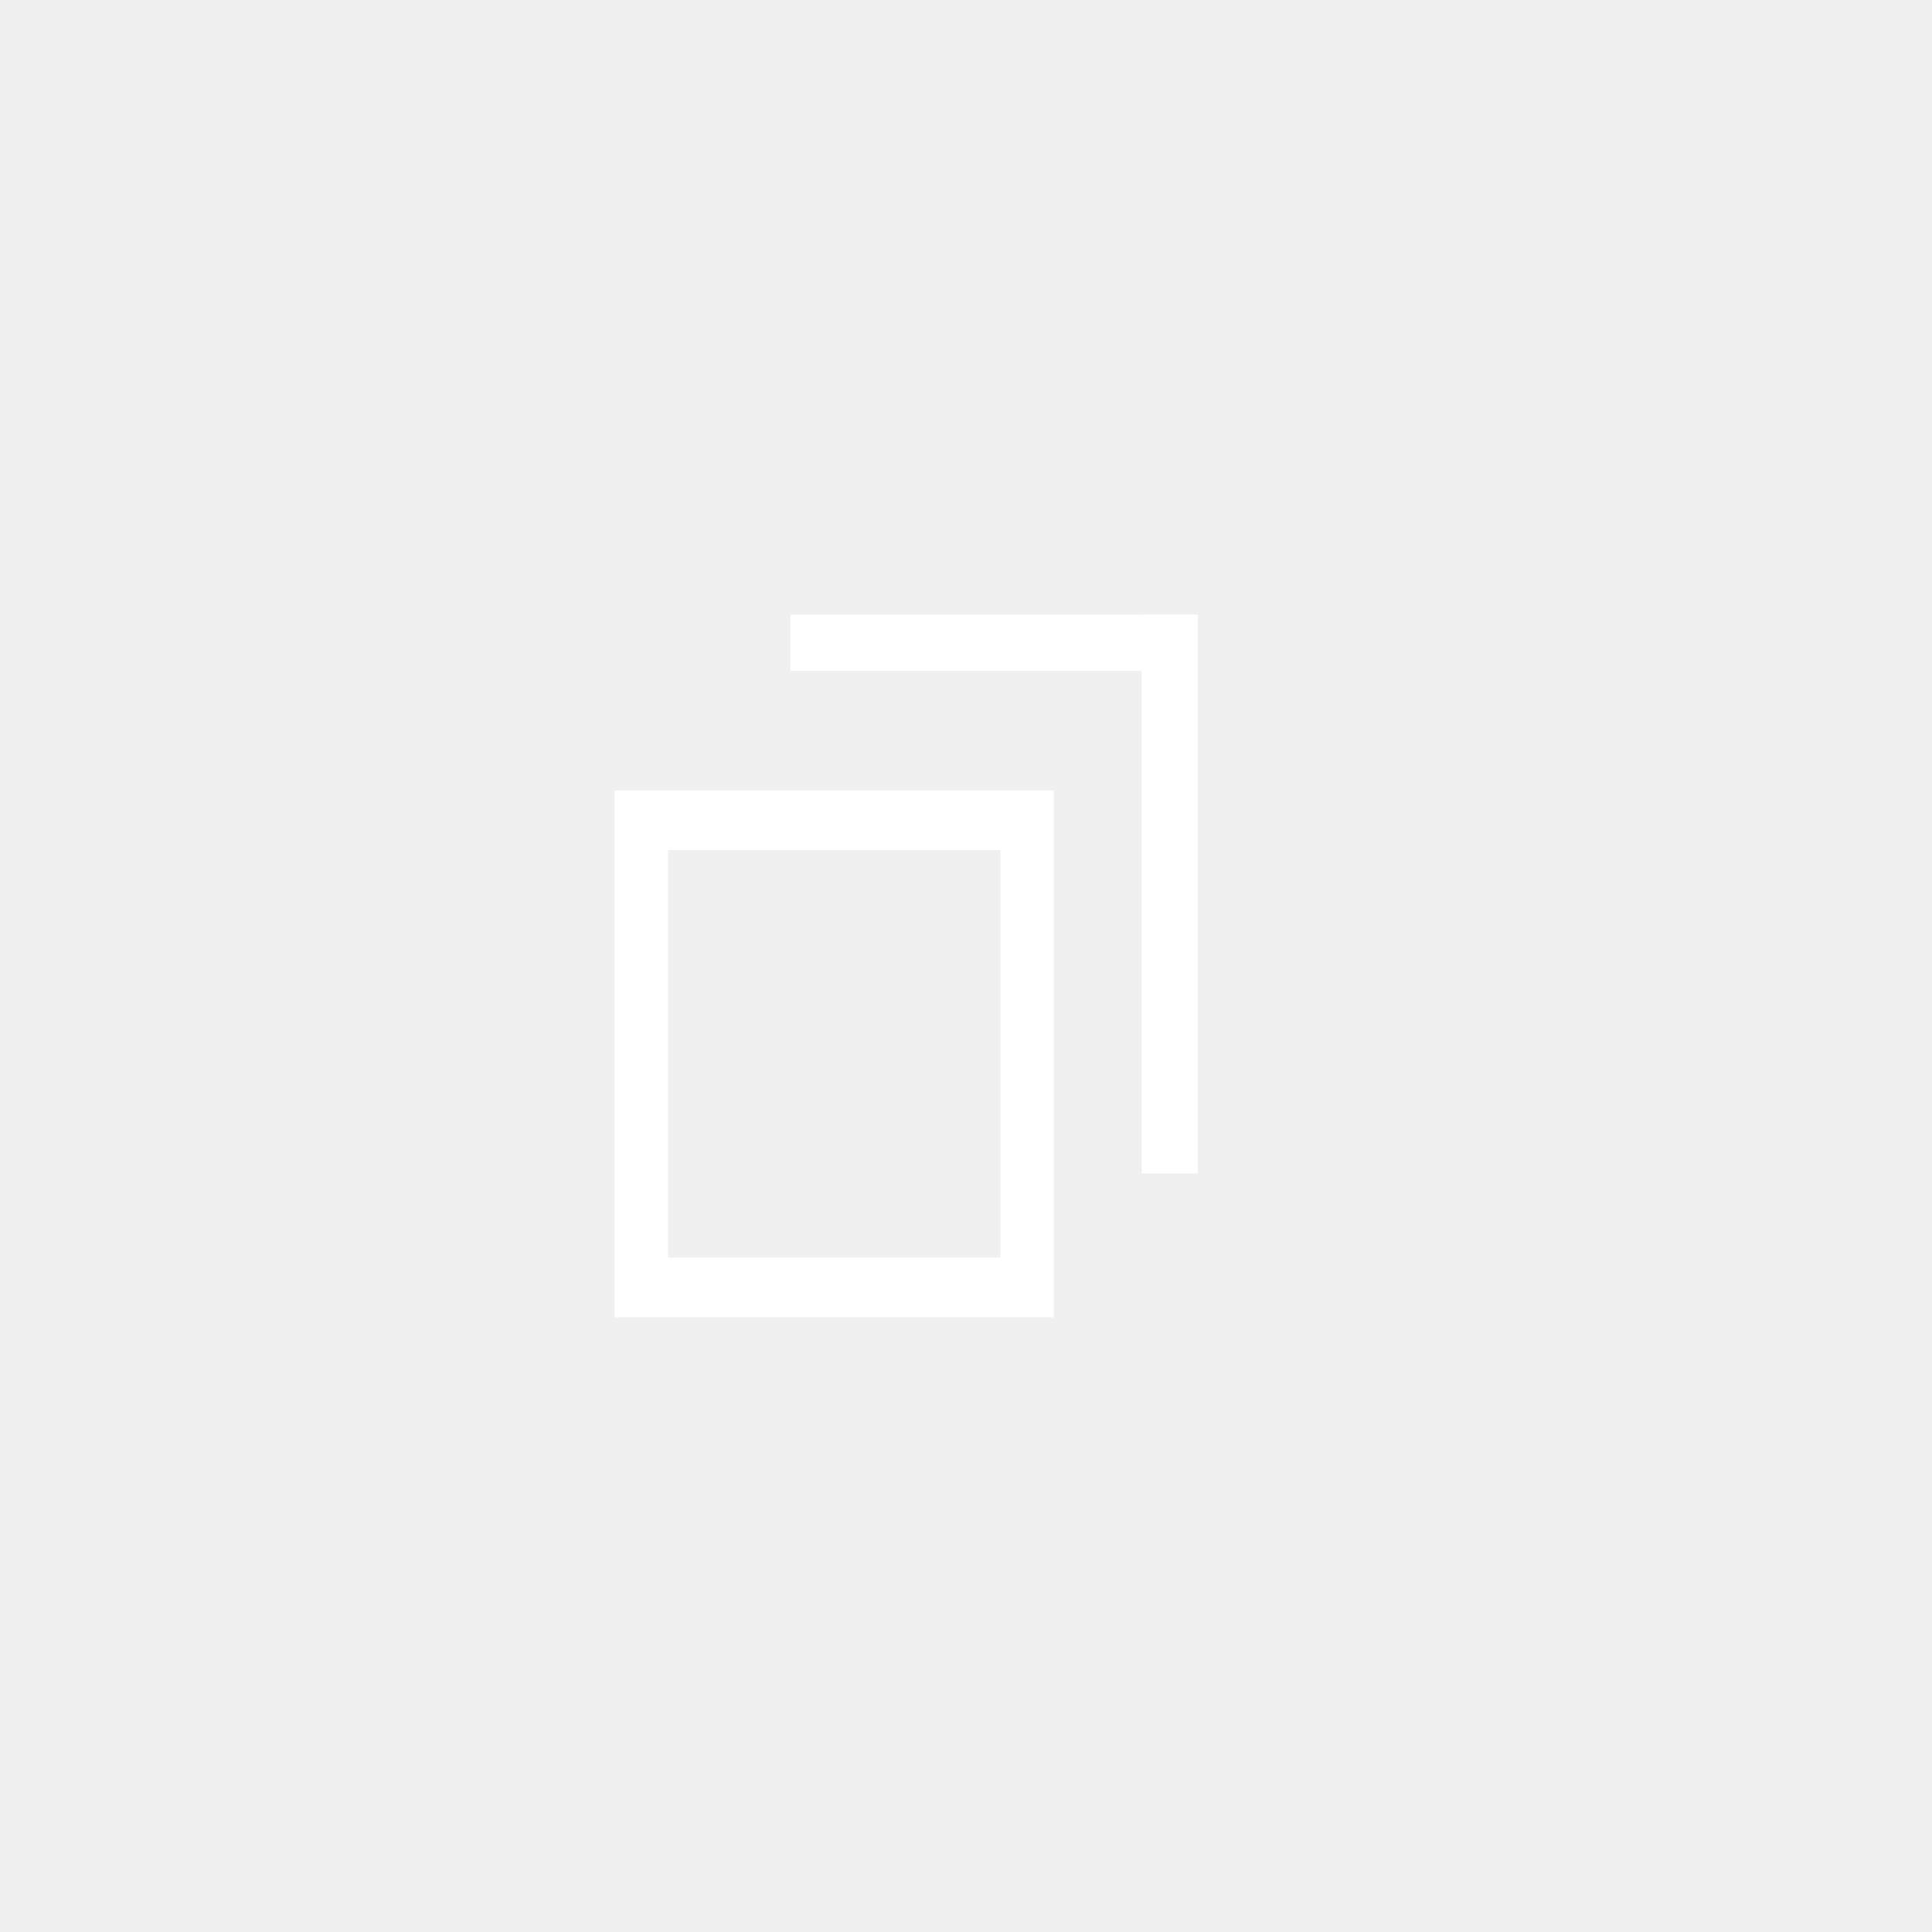
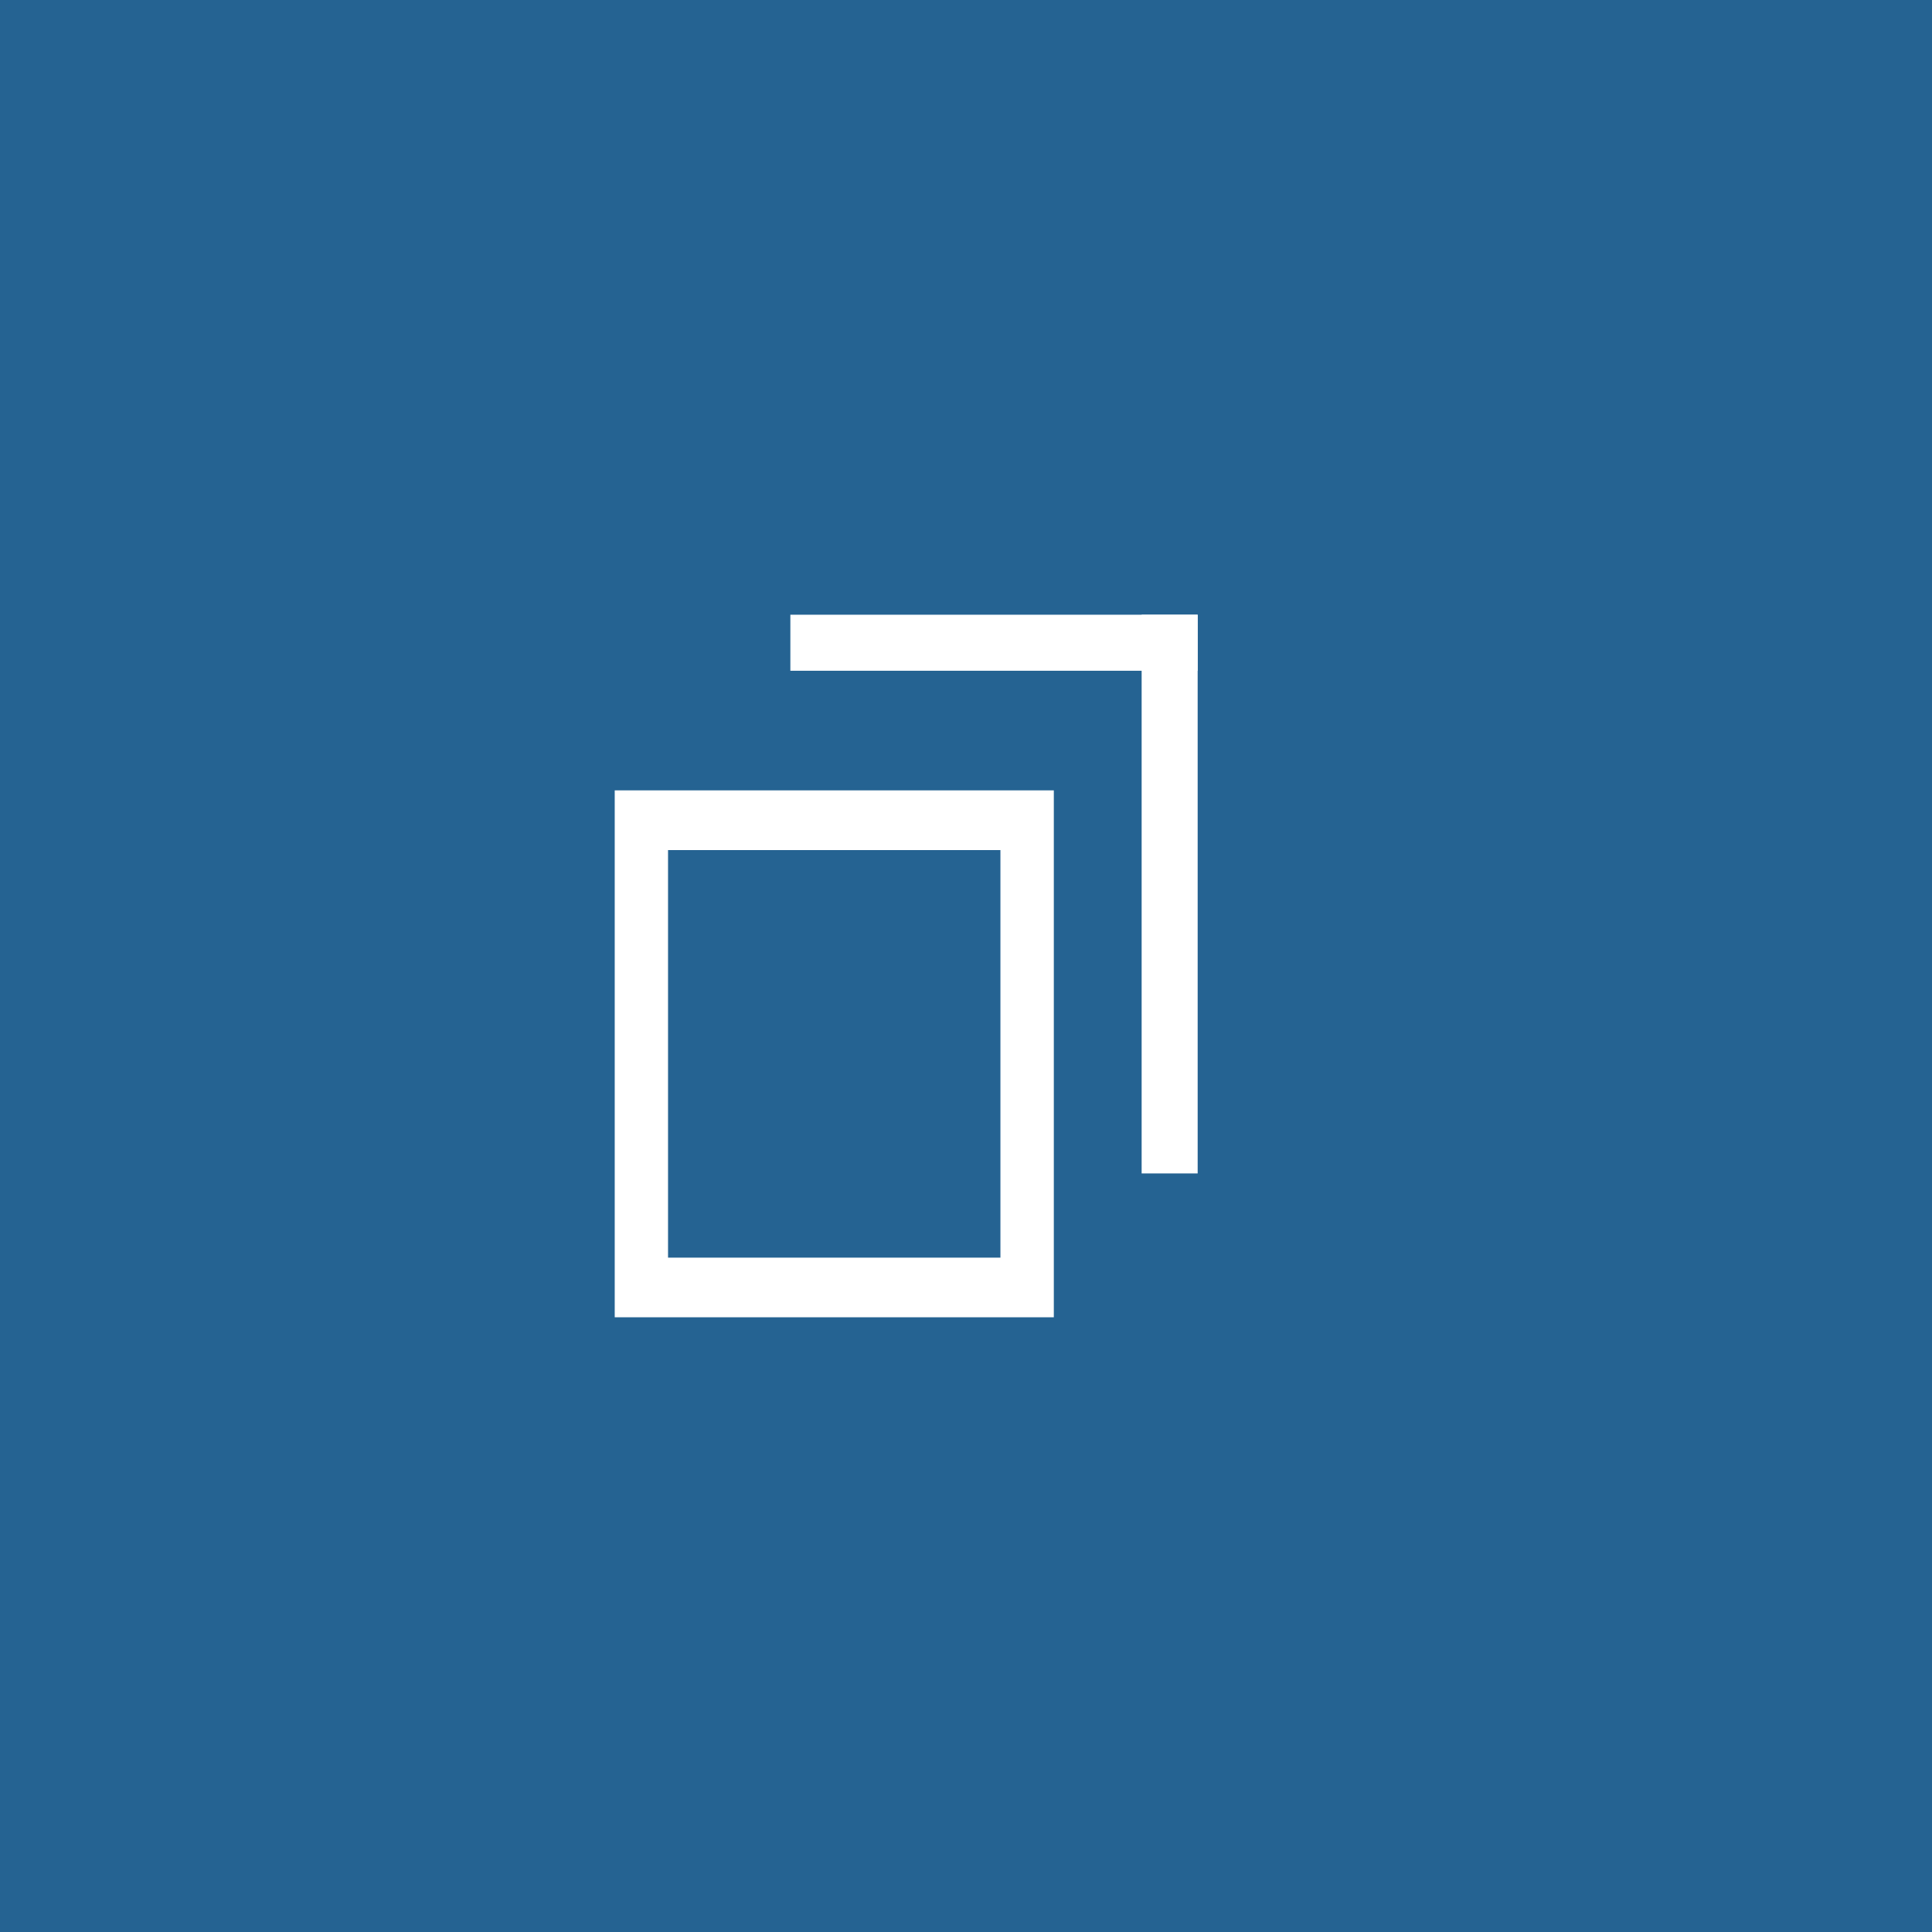
<svg xmlns="http://www.w3.org/2000/svg" xmlns:xlink="http://www.w3.org/1999/xlink" id="svg4306" width="22" height="22" version="1.1" style="enable-background:new">
  <defs id="defs22" />
  <use x="0" y="0" xlink:href="#g1000" id="use1002" transform="translate(28.47603)" width="100%" height="100%" />
  <g id="active-center">
+     <rect style="fill:#256392;fill-opacity:1;fill-rule:evenodd;stroke-linecap:round;stroke-linejoin:round" id="rect872" width="22" height="22" x="0" y="0" ry="0" />
    <rect ry="0" rx="0" y="9.5367432e-07" x="9.5367432e-07" height="22" width="22" id="rect962" style="opacity:0;fill:#000000;fill-opacity:1;fill-rule:evenodd;stroke:none;stroke-width:3;stroke-linecap:round;stroke-linejoin:round;stroke-miterlimit:4;stroke-dasharray:none;stroke-opacity:1;paint-order:fill markers stroke" />
    <rect style="fill:#ffffff;fill-opacity:1;stroke-width:0.574;stroke-linecap:round;stroke-linejoin:round" id="rect1292" width="4.638" height="0.638" x="9" y="7" ry="0" />
    <rect style="fill:#ffffff;fill-opacity:1;stroke-width:0.672;stroke-linecap:round;stroke-linejoin:round" id="rect6797" width="6.362" height="0.638" x="-13.362" y="13" ry="0" transform="rotate(-90)" />
    <path id="rect1722" style="fill:#ffffff;fill-opacity:1;fill-rule:evenodd;stroke-linejoin:round" d="m 7,9 v 6 h 5 V 9 Z m 0.607,0.68 h 3.785 v 4.641 H 7.607 Z" />
  </g>
  <g id="hover-center">
    <rect y="32" x="0" height="22" width="22" id="rect909" style="display:inline;fill:none;fill-opacity:1;stroke:none;stroke-width:1.375;stroke-linecap:butt;stroke-linejoin:miter;stroke-miterlimit:4;stroke-dasharray:none;stroke-dashoffset:0;stroke-opacity:0" />
-     <rect style="opacity:0.1;fill:#ebebeb;fill-opacity:1;stroke:none;stroke-width:1.294;stroke-linecap:round;stroke-miterlimit:4;stroke-dasharray:none;stroke-opacity:1" id="rect911" width="22" height="22" x="0" y="32" ry="0" />
+     <rect style="opacity:1;fill:#358bca;fill-opacity:1;stroke:none;stroke-width:1.294;stroke-linecap:round;stroke-miterlimit:4;stroke-dasharray:none;stroke-opacity:1" id="rect911" width="22" height="22" x="0" y="32" ry="0" />
    <g id="g1501" transform="translate(24.18089,32)">
      <rect style="fill:#ffffff;fill-opacity:1;stroke-width:0.574;stroke-linecap:round;stroke-linejoin:round" id="rect1448" width="4.638" height="0.638" x="-14.5" y="7" ry="0" />
      <rect style="fill:#ffffff;fill-opacity:1;stroke-width:0.672;stroke-linecap:round;stroke-linejoin:round" id="rect1450" width="6.362" height="0.638" x="-13.362" y="-10.5" ry="0" transform="rotate(-90)" />
      <path id="path1452" style="fill:#ffffff;fill-opacity:1;fill-rule:evenodd;stroke-linejoin:round" d="m -16.5,9 v 6 h 5 V 9 Z m 0.607,0.68 h 3.785 v 4.641 h -3.785 z" />
    </g>
  </g>
  <g id="pressed-center" transform="translate(0,25)">
    <rect y="32" x="0" height="22" width="22" id="rect1632" style="display:inline;fill:none;fill-opacity:1;stroke:none;stroke-width:1.375;stroke-linecap:butt;stroke-linejoin:miter;stroke-miterlimit:4;stroke-dasharray:none;stroke-dashoffset:0;stroke-opacity:0" />
-     <rect style="opacity:0.15;fill:#ebebeb;fill-opacity:1;stroke:none;stroke-width:1.294;stroke-linecap:round;stroke-miterlimit:4;stroke-dasharray:none;stroke-opacity:1" id="rect1634" width="22" height="22" x="0" y="32" ry="0" />
+     <rect style="opacity:1;fill:#153651;fill-opacity:1;stroke:none;stroke-width:1.294;stroke-linecap:round;stroke-miterlimit:4;stroke-dasharray:none;stroke-opacity:1" id="rect1634" width="22" height="22" x="0" y="32" ry="0" />
    <g id="g1642" transform="translate(24.18089,32)">
      <rect style="fill:#ffffff;fill-opacity:1;stroke-width:0.574;stroke-linecap:round;stroke-linejoin:round" id="rect1636" width="4.638" height="0.638" x="-14.5" y="7" ry="0" />
      <rect style="fill:#ffffff;fill-opacity:1;stroke-width:0.672;stroke-linecap:round;stroke-linejoin:round" id="rect1638" width="6.362" height="0.638" x="-13.362" y="-10.5" ry="0" transform="rotate(-90)" />
      <path id="path1640" style="fill:#ffffff;fill-opacity:1;fill-rule:evenodd;stroke-linejoin:round" d="m -16.5,9 v 6 h 5 V 9 Z m 0.607,0.68 h 3.785 v 4.641 h -3.785 z" />
    </g>
  </g>
  <g id="inactive-center" transform="translate(30)">
    <rect ry="0" rx="0" y="9.5367432e-07" x="9.5367432e-07" height="22" width="22" id="rect1779" style="opacity:0;fill:#000000;fill-opacity:1;fill-rule:evenodd;stroke:none;stroke-width:3;stroke-linecap:round;stroke-linejoin:round;stroke-miterlimit:4;stroke-dasharray:none;stroke-opacity:1;paint-order:fill markers stroke" />
    <path id="rect1781" style="fill:#ffffff;fill-opacity:1;stroke-width:0.574;stroke-linecap:round;stroke-linejoin:round;opacity:0.4" d="M 39 7 L 39 7.639 L 43 7.639 L 43 13.361 L 43.639 13.361 L 43.639 7.639 L 43.639 7 L 43 7 L 39 7 z " transform="translate(-30)" />
    <path id="path1785" style="fill:#ffffff;fill-opacity:1;fill-rule:evenodd;stroke-linejoin:round;opacity:0.4" d="m 7,9 v 6 h 5 V 9 Z m 0.607,0.68 h 3.785 v 4.641 H 7.607 Z" />
  </g>
  <g id="deactivated-center" transform="translate(55)">
    <rect ry="0" rx="0" y="9.5367432e-07" x="9.5367432e-07" height="22" width="22" id="rect1967" style="opacity:0;fill:#000000;fill-opacity:1;fill-rule:evenodd;stroke:none;stroke-width:3;stroke-linecap:round;stroke-linejoin:round;stroke-miterlimit:4;stroke-dasharray:none;stroke-opacity:1;paint-order:fill markers stroke" />
    <path id="rect1969" style="opacity:0.4;fill:#ffffff;fill-opacity:1;stroke-width:0.574;stroke-linecap:round;stroke-linejoin:round" d="M 64 7 L 64 7.639 L 68 7.639 L 68 13.361 L 68.639 13.361 L 68.639 7.639 L 68.639 7 L 68 7 L 64 7 z " transform="translate(-55)" />
    <path id="path1973" style="opacity:0.4;fill:#ffffff;fill-opacity:1;fill-rule:evenodd;stroke-linejoin:round" d="m 7,9 v 6 h 5 V 9 Z m 0.607,0.68 h 3.785 v 4.641 H 7.607 Z" />
  </g>
</svg>
